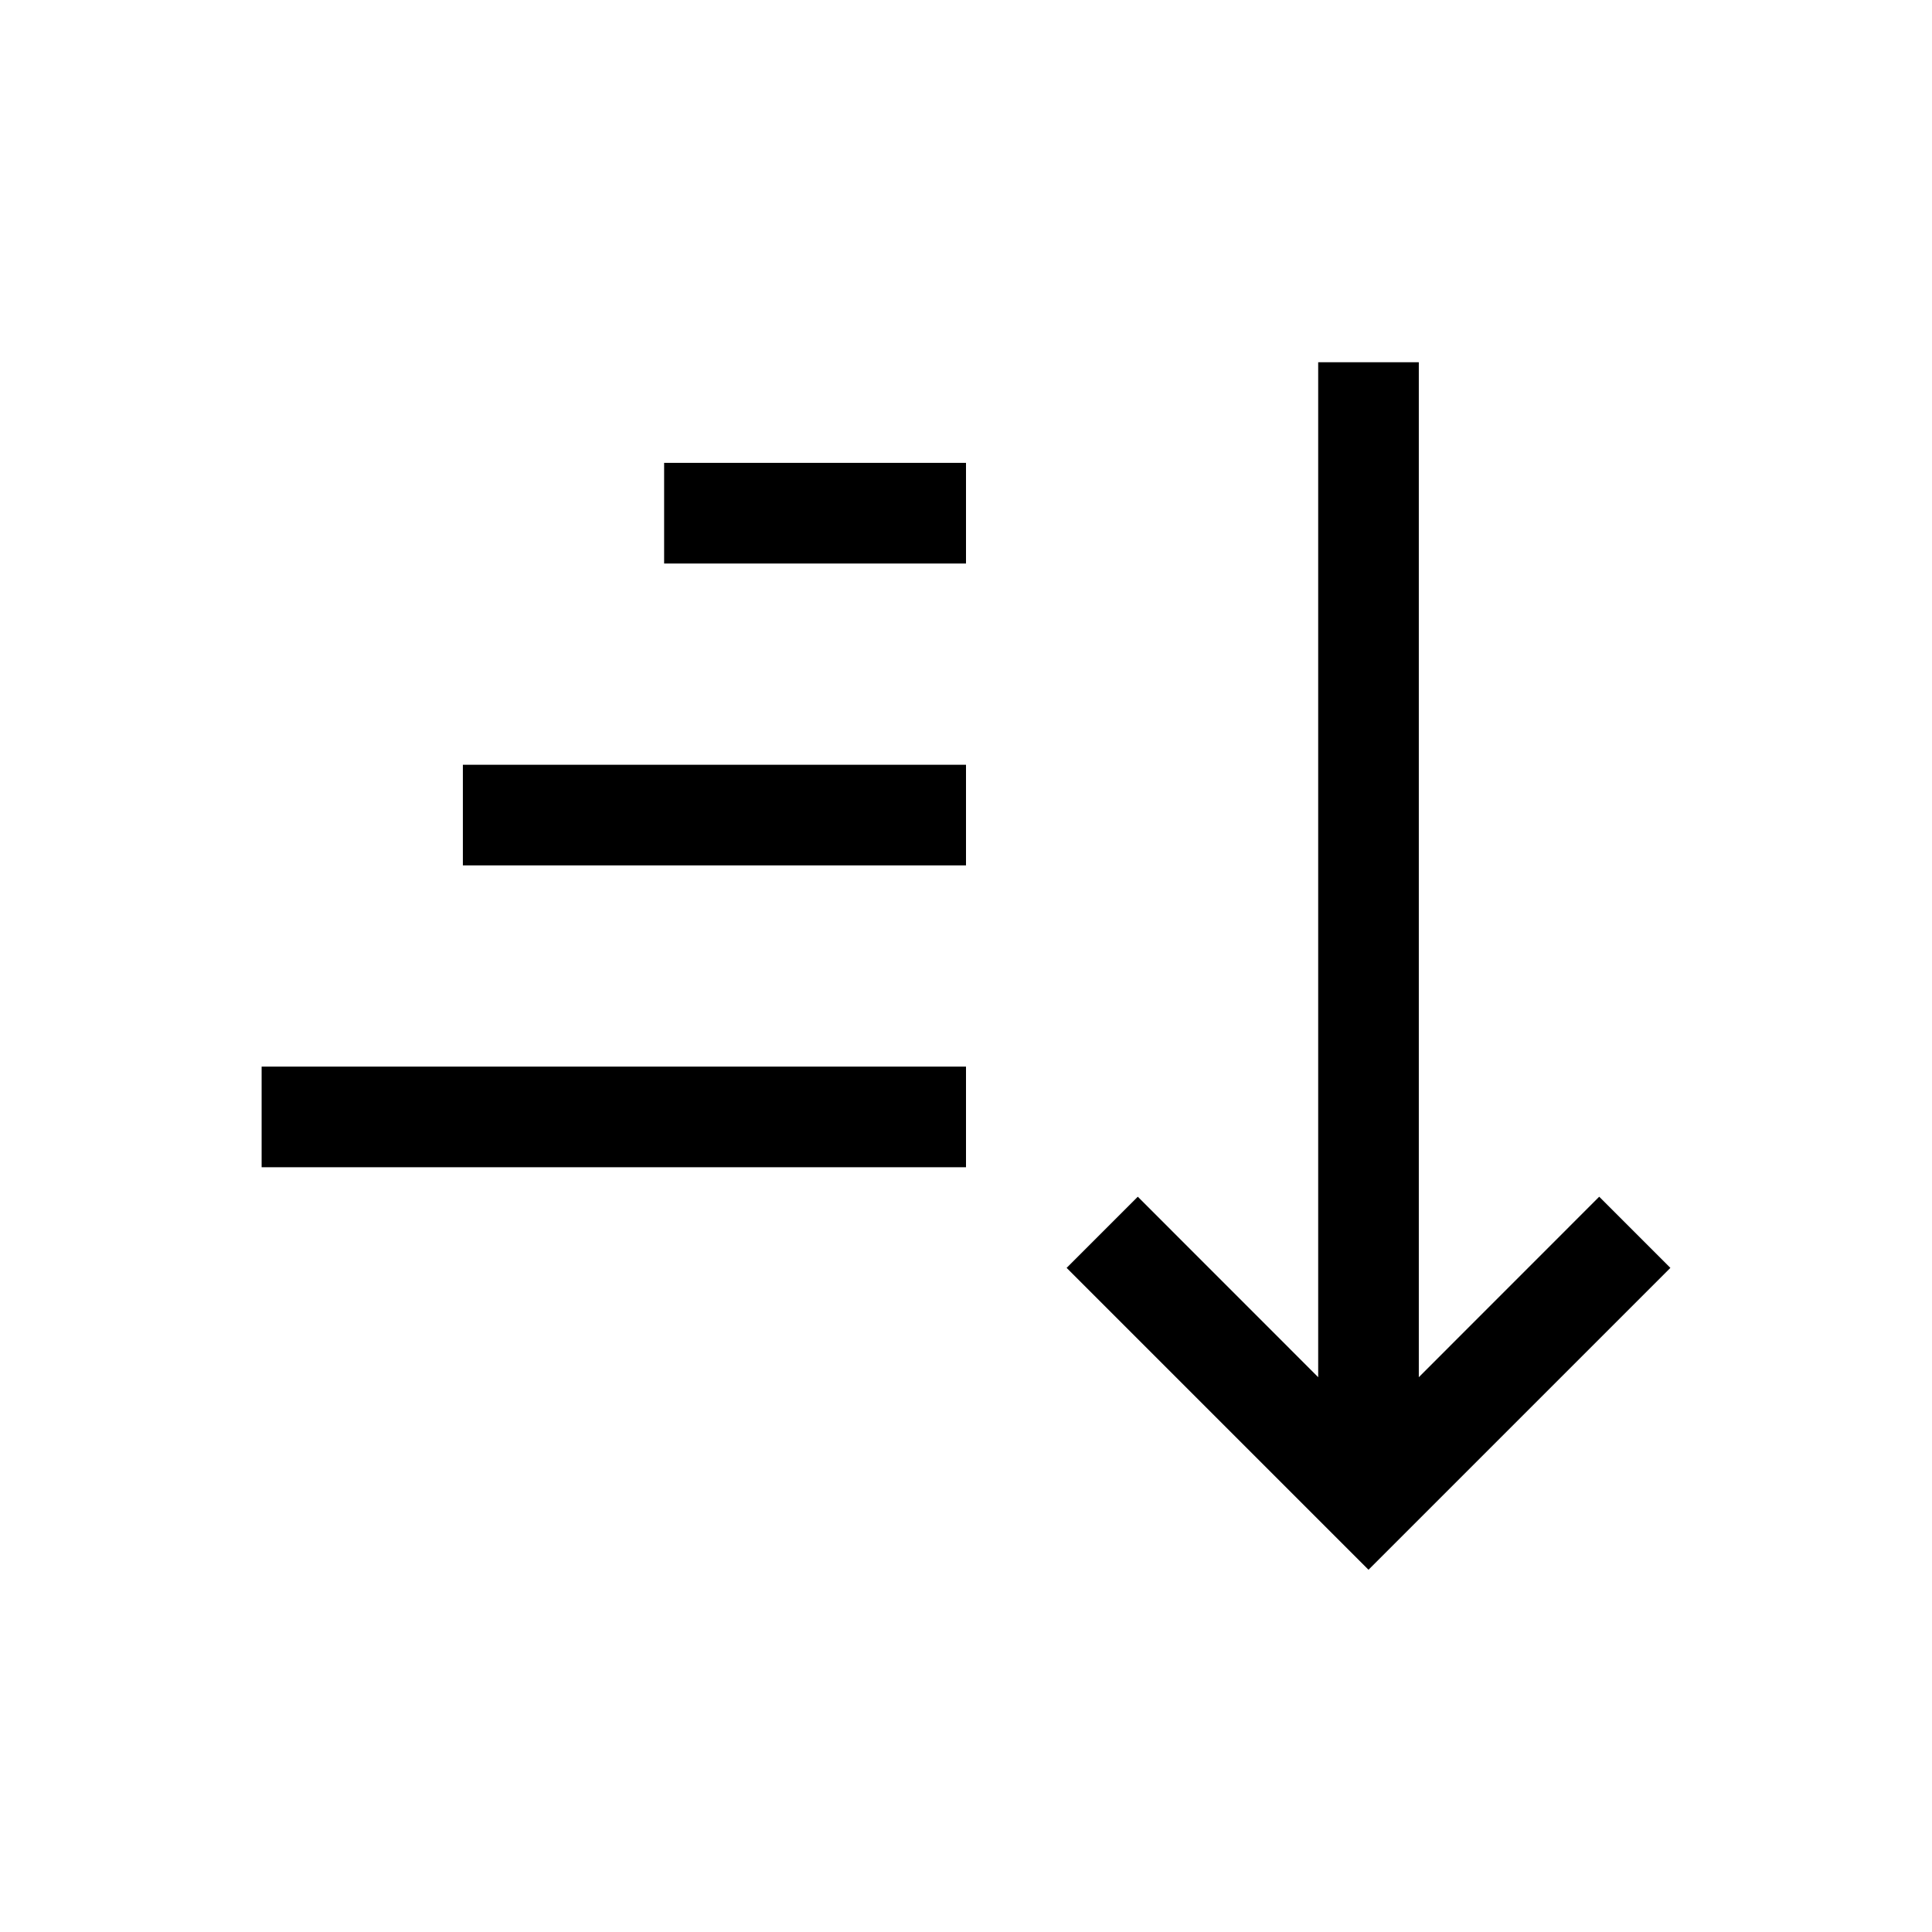
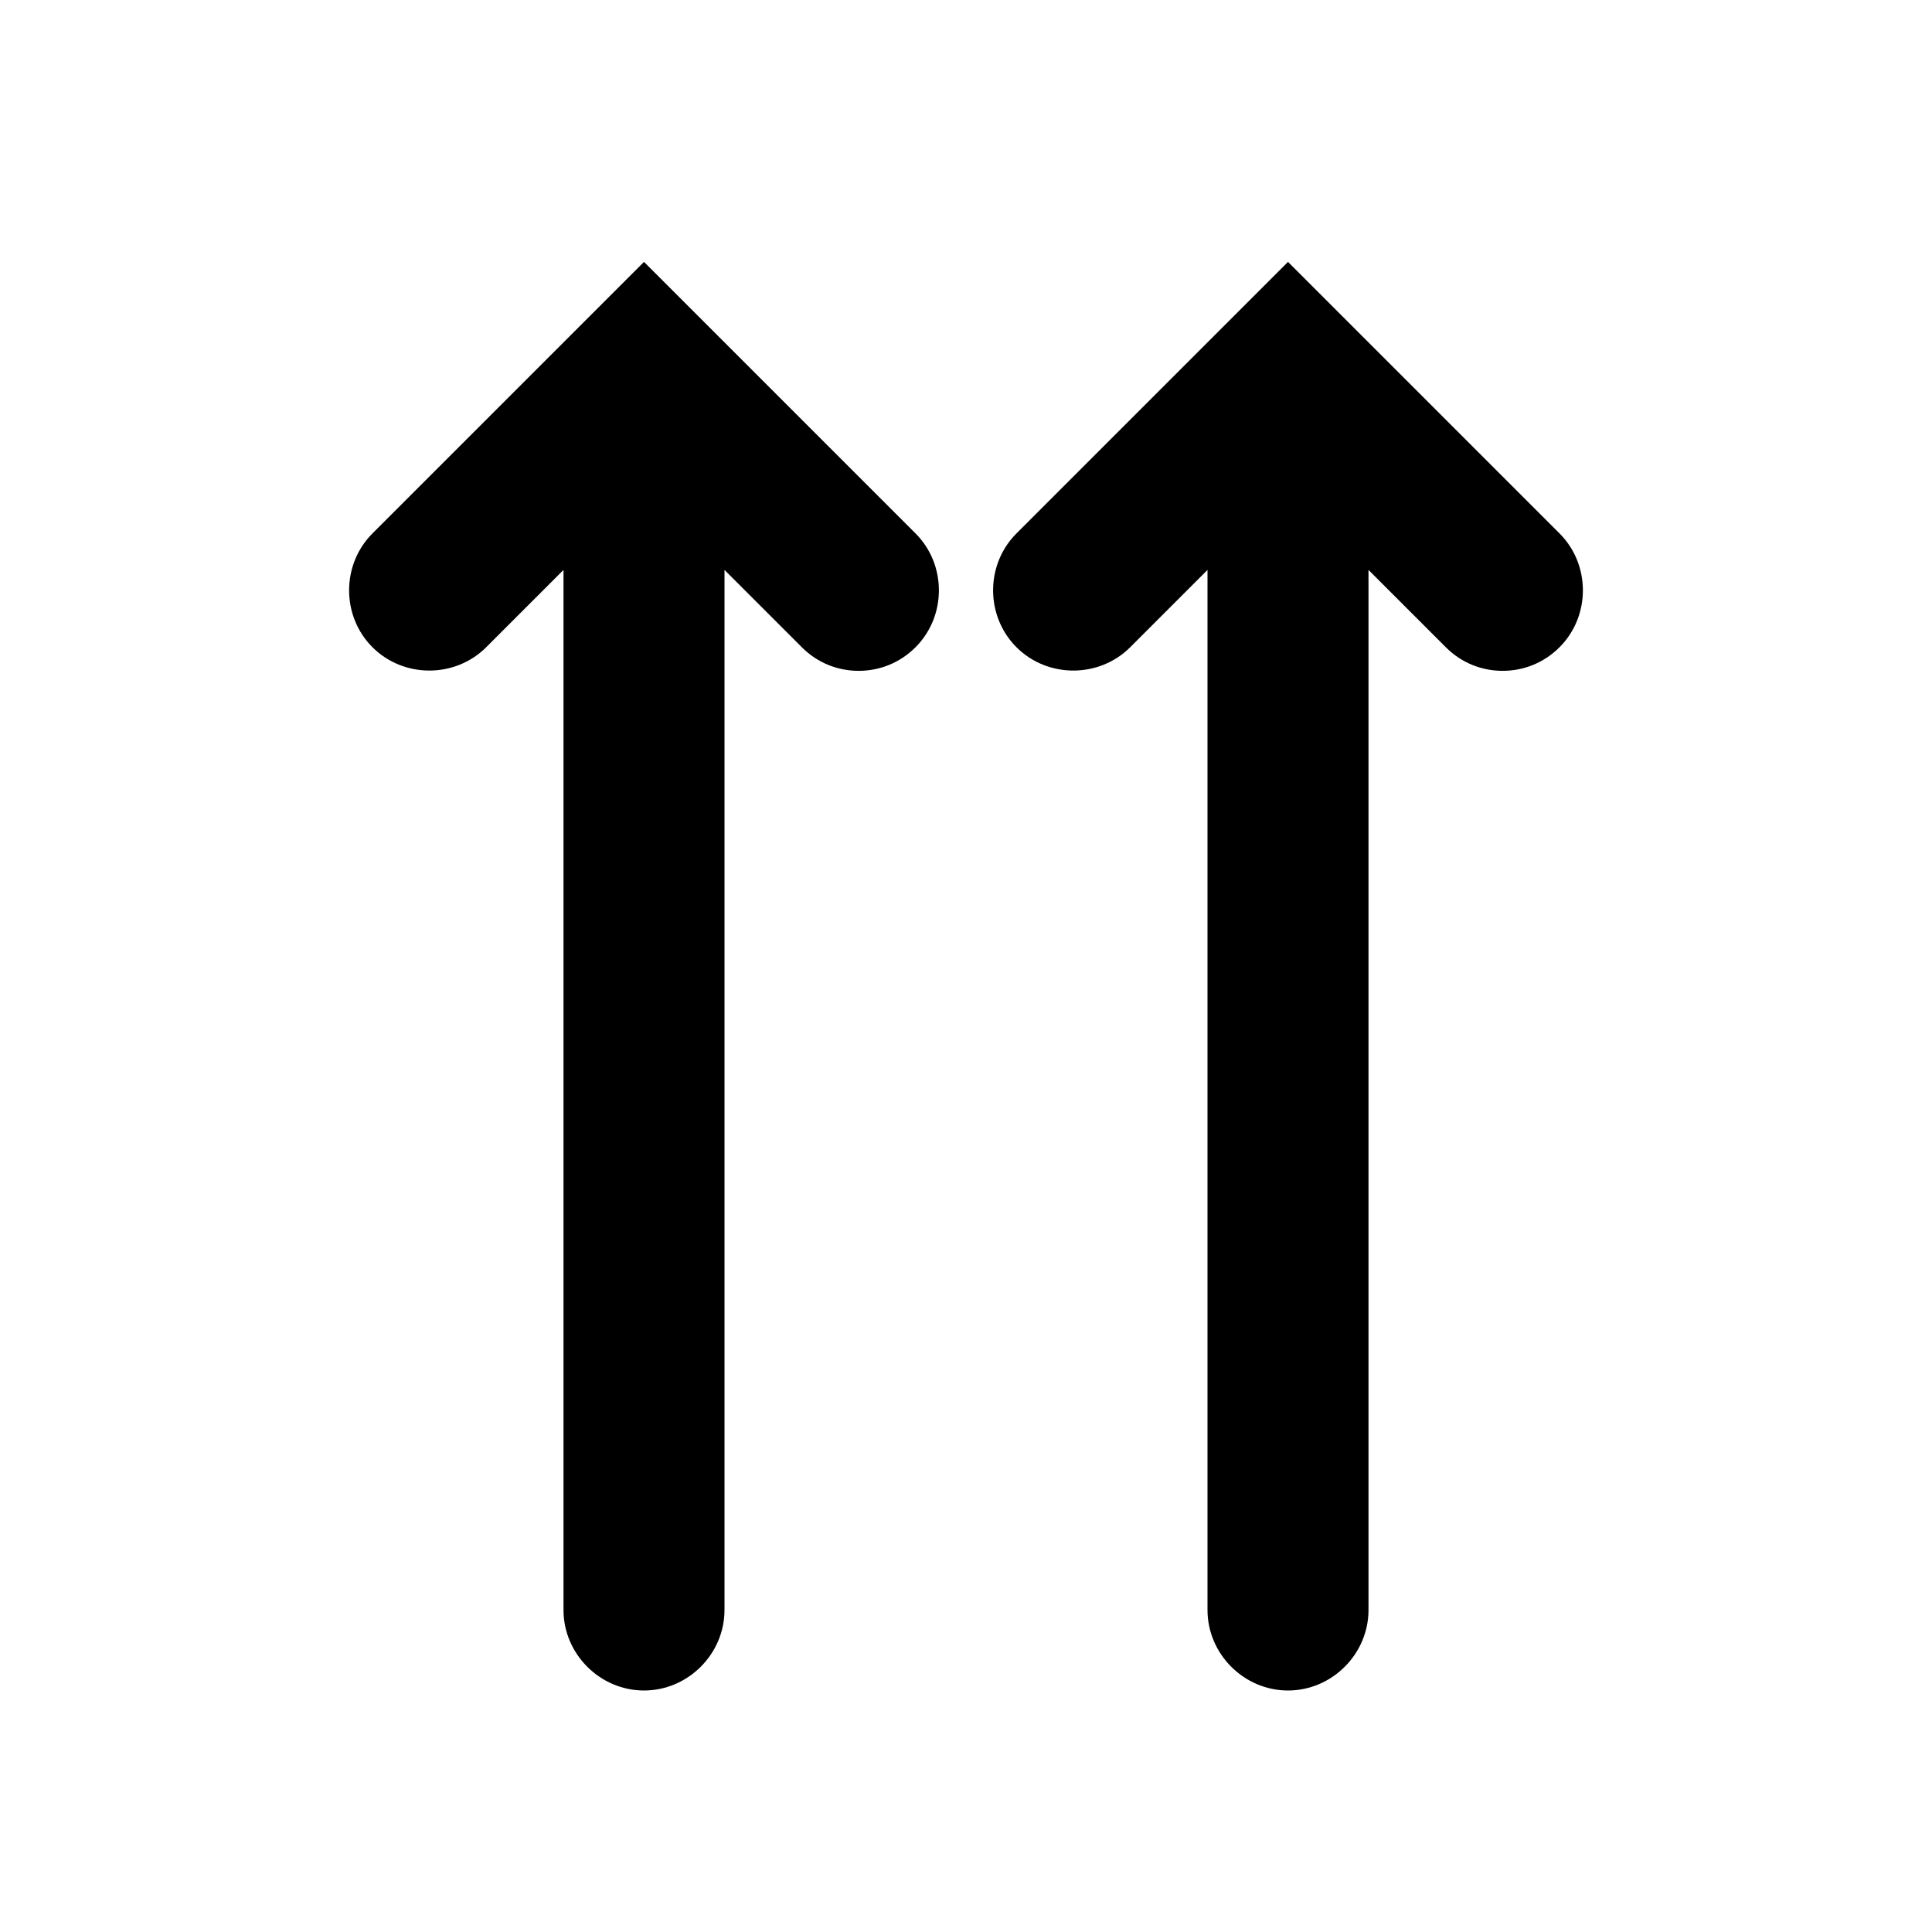
- <svg xmlns="http://www.w3.org/2000/svg" viewBox="0 0 24 24">
-   <path fill-rule="evenodd" clip-rule="evenodd" d="M14.134 14.866L13.25 15.75L17 19.5L20.75 15.75L19.866 14.866L17.625 17.108V4.5H16.375V17.108L14.134 14.866ZM12 13.25H3.25V14.5H12V13.25ZM5.75 9.5H12V10.75H5.75V9.5ZM12 5.75H8.25V7H12V5.75Z" />
+ <svg xmlns="http://www.w3.org/2000/svg" width="18" height="18" viewBox="0 0 18 18">
+   <path d="M6 2.44L3.47 4.97C3.18 5.26 3.18 5.74 3.47 6.03C3.76 6.32 4.24 6.32 4.53 6.03L5.25 5.31V15C5.25 15.41 5.59 15.75 6 15.75C6.41 15.75 6.75 15.41 6.75 15V5.31L7.47 6.03C7.62 6.18 7.81 6.25 8 6.25C8.19 6.25 8.38 6.18 8.53 6.03C8.82 5.74 8.82 5.26 8.53 4.97L6 2.44ZM14.53 4.97L12 2.44L9.47 4.97C9.18 5.26 9.18 5.74 9.47 6.03C9.76 6.32 10.24 6.32 10.53 6.03L11.25 5.31V15C11.25 15.41 11.59 15.75 12 15.75C12.41 15.75 12.75 15.41 12.75 15V5.31L13.47 6.03C13.62 6.18 13.81 6.25 14 6.25C14.19 6.25 14.38 6.18 14.53 6.03C14.82 5.74 14.82 5.26 14.53 4.97Z" />
</svg>
